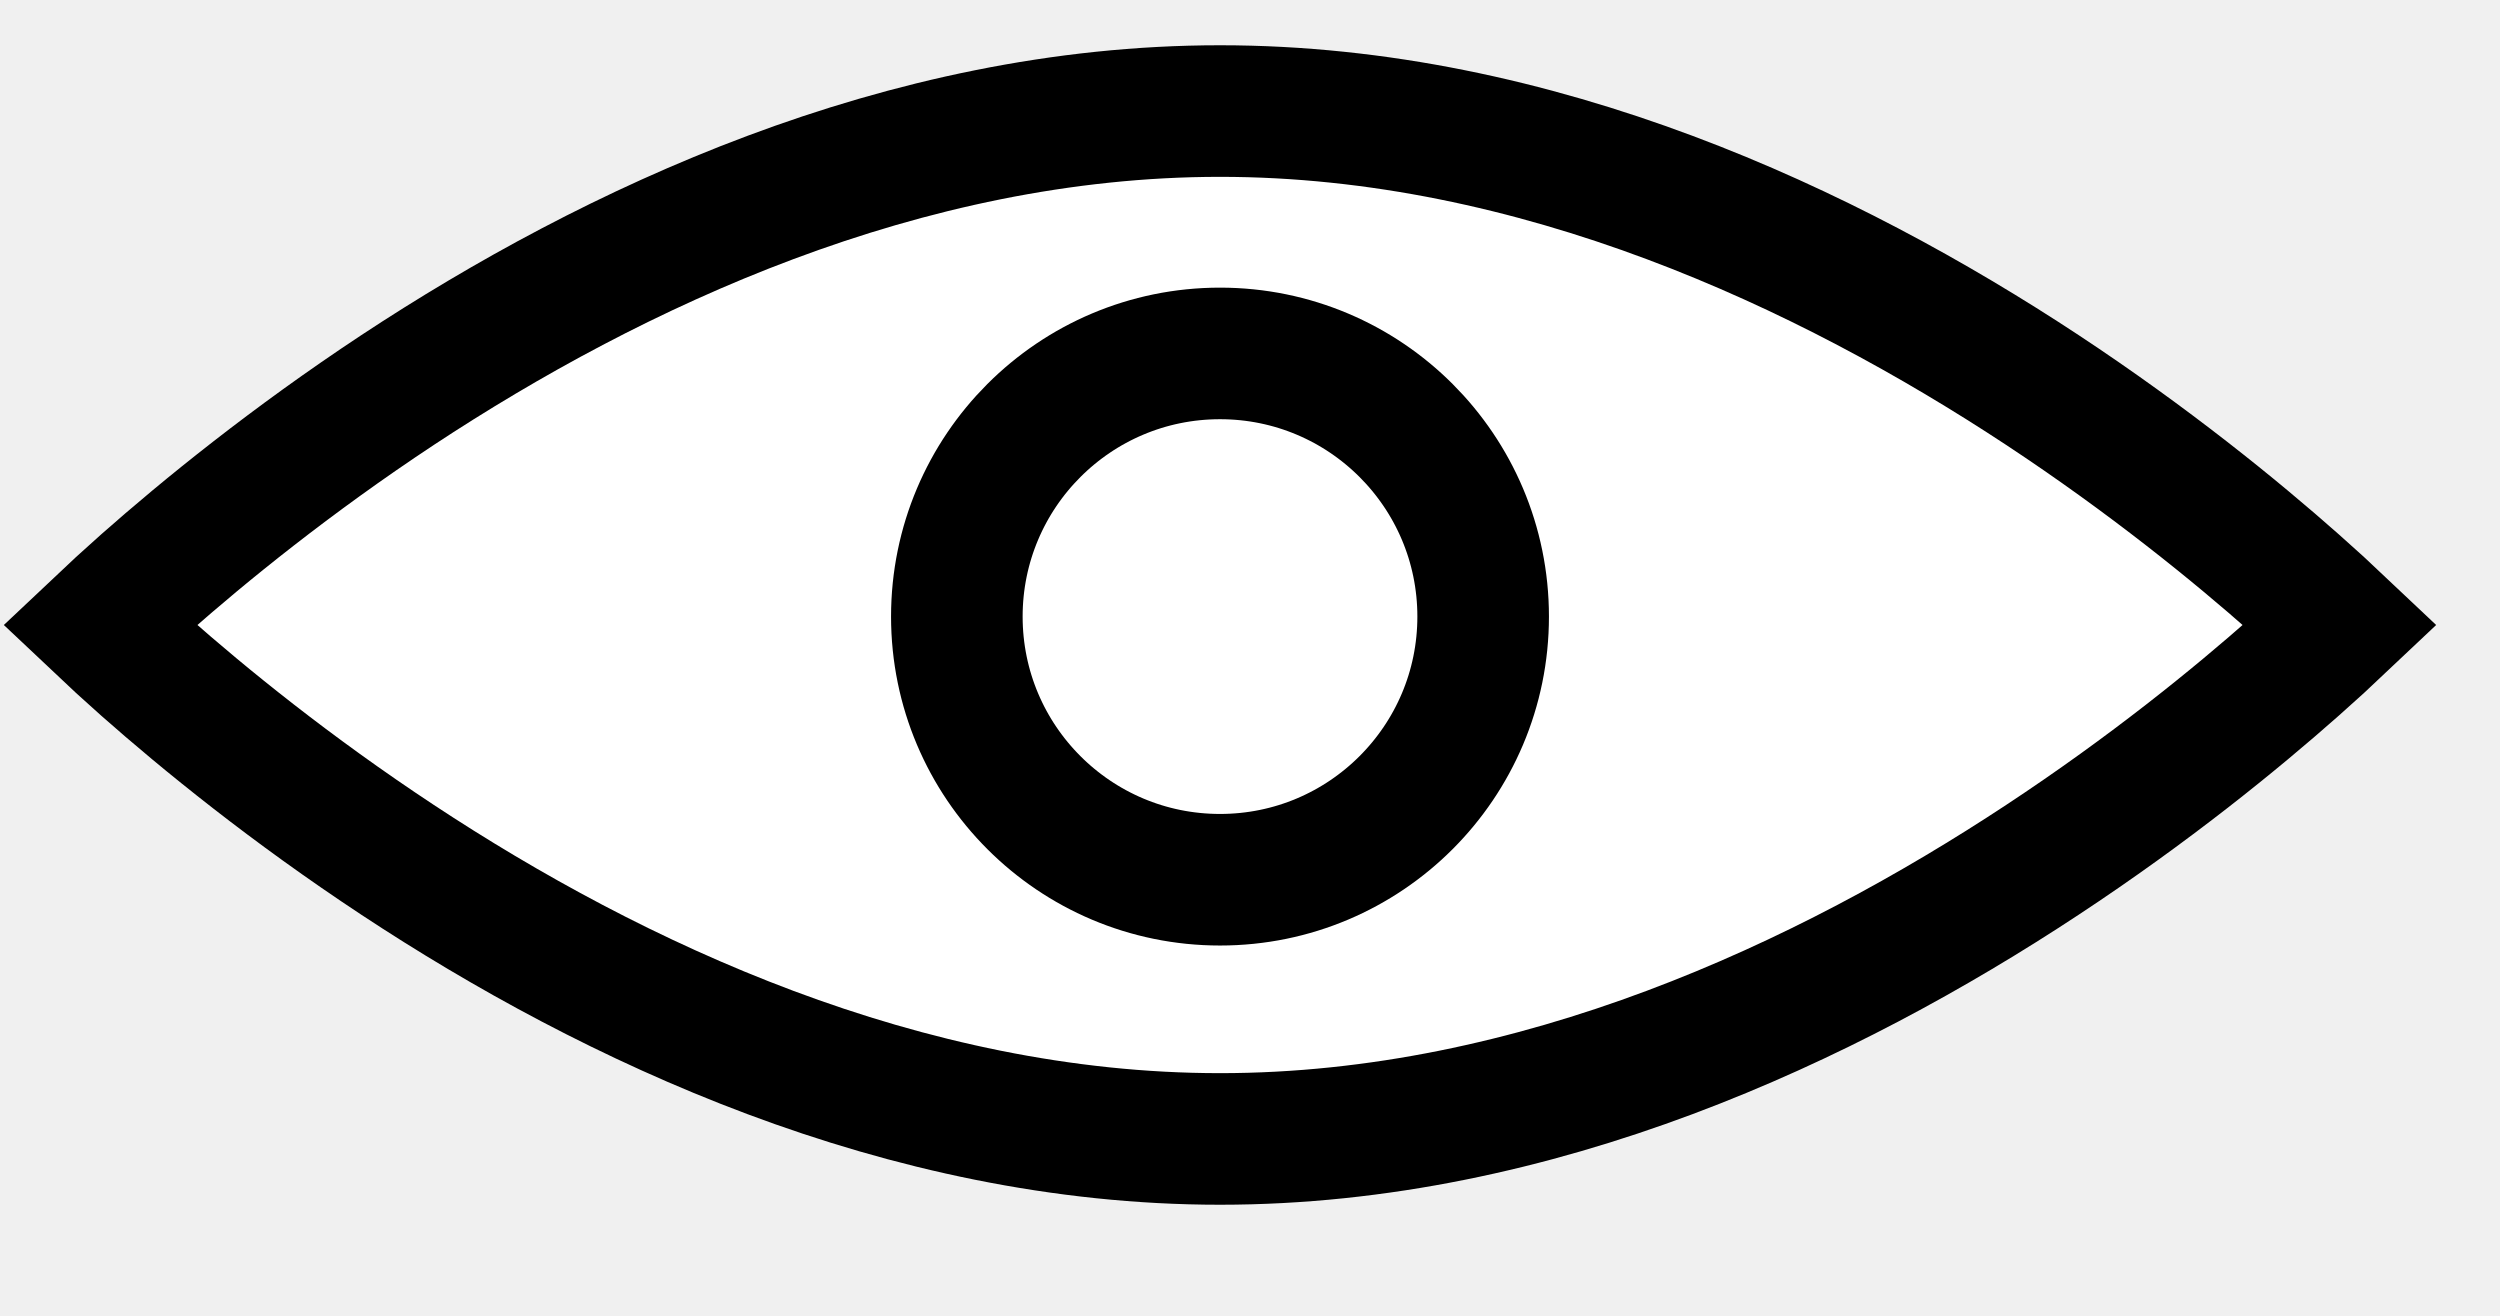
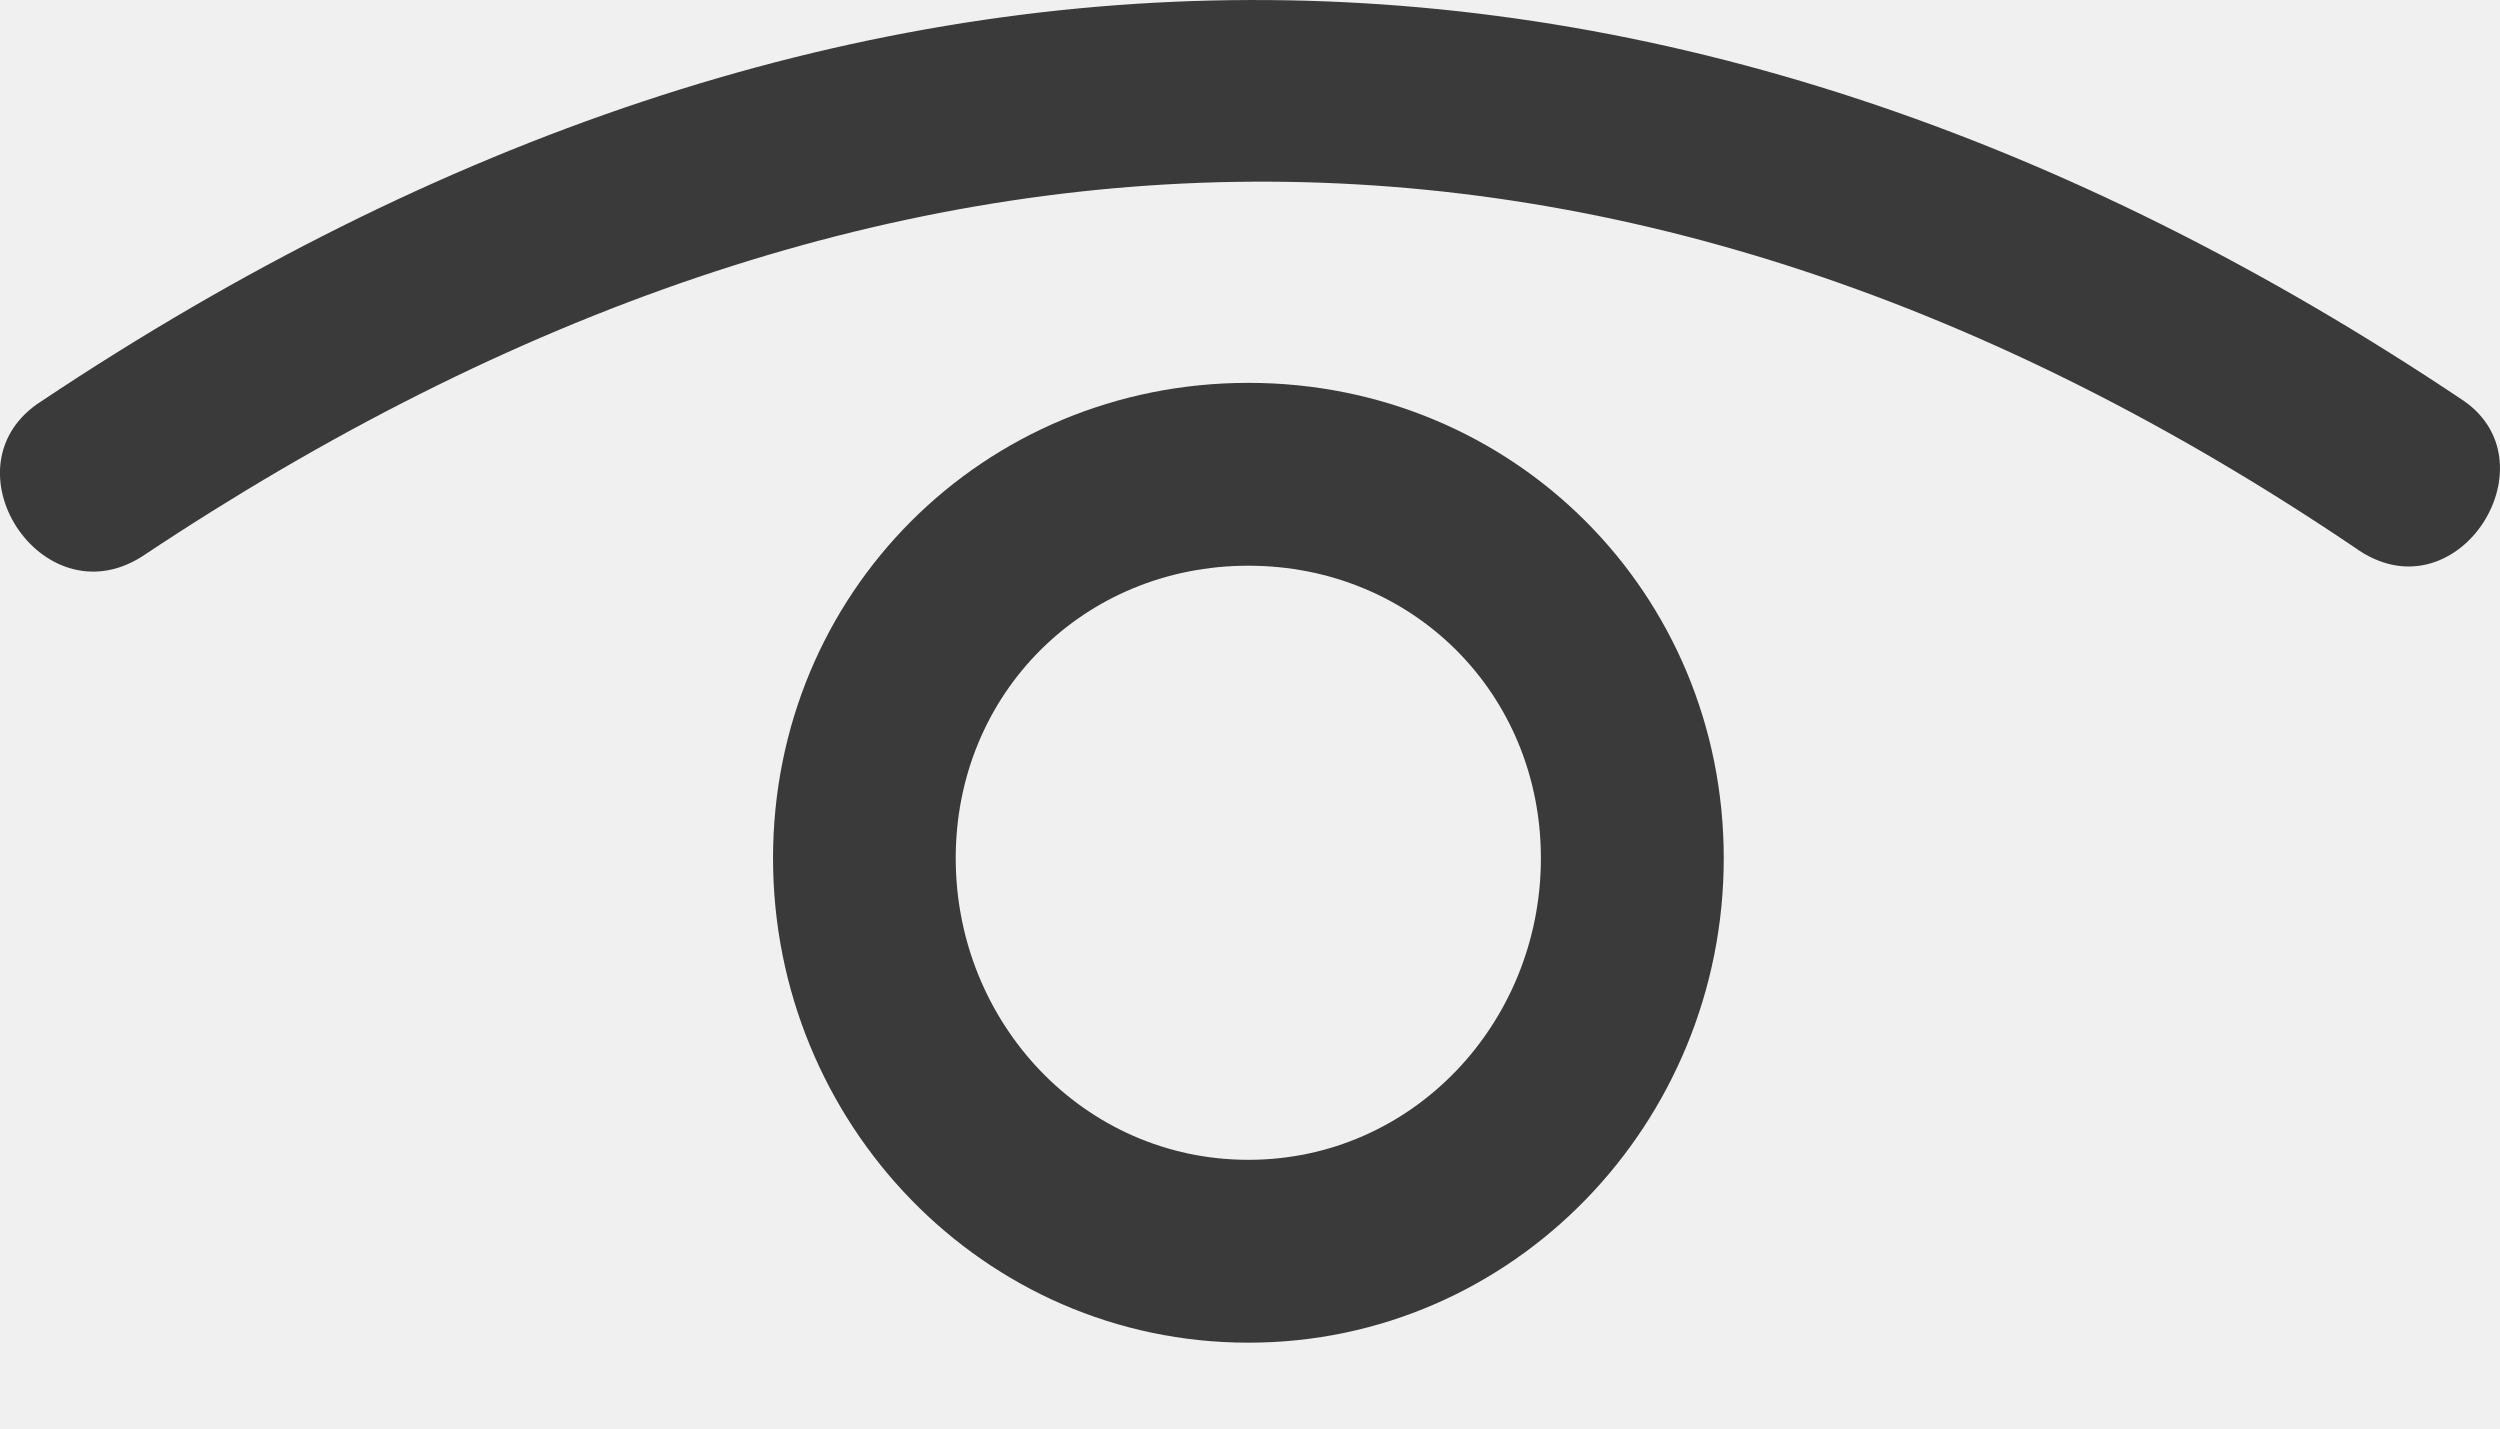
- <svg xmlns="http://www.w3.org/2000/svg" width="19" height="10" viewBox="0 0 19 10" fill="none">
-   <path d="M1.1 5.064C0.968 4.946 0.852 4.841 0.756 4.75C0.852 4.659 0.968 4.554 1.1 4.436C1.554 4.035 2.211 3.5 3.022 2.964C4.653 1.889 6.863 0.844 9.272 0.844C11.681 0.844 13.891 1.889 15.522 2.964C16.334 3.5 16.991 4.035 17.444 4.436C17.577 4.554 17.692 4.659 17.788 4.75C17.692 4.841 17.577 4.946 17.444 5.064C16.991 5.465 16.334 6 15.522 6.535C13.891 7.611 11.681 8.656 9.272 8.656C6.863 8.656 4.653 7.611 3.022 6.535C2.211 6 1.554 5.465 1.1 5.064Z" fill="white" stroke="black" />
-   <circle cx="9.272" cy="4.686" r="2" fill="white" stroke="black" />
+ <svg xmlns="http://www.w3.org/2000/svg" width="14" height="8" viewBox="0 0 14 8" fill="none">
+   <path d="M6.991 2.144C8.475 2.144 9.653 3.321 9.653 4.806C9.653 6.29 8.475 7.519 6.991 7.519C5.506 7.519 4.329 6.29 4.329 4.806C4.329 3.321 5.506 2.144 6.991 2.144ZM6.991 3.168C6.069 3.168 5.352 3.884 5.352 4.806C5.352 5.727 6.069 6.495 6.991 6.495C7.912 6.495 8.629 5.727 8.629 4.806C8.629 3.884 7.912 3.168 6.991 3.168Z" fill="#3A3A3A" />
+   <path d="M0.796 3.116C0.233 3.475 -0.33 2.604 0.233 2.246C4.687 -0.723 9.294 -0.774 13.799 2.246C14.311 2.604 13.748 3.475 13.185 3.065C9.09 0.301 4.943 0.352 0.796 3.116Z" fill="#3A3A3A" />
</svg>
